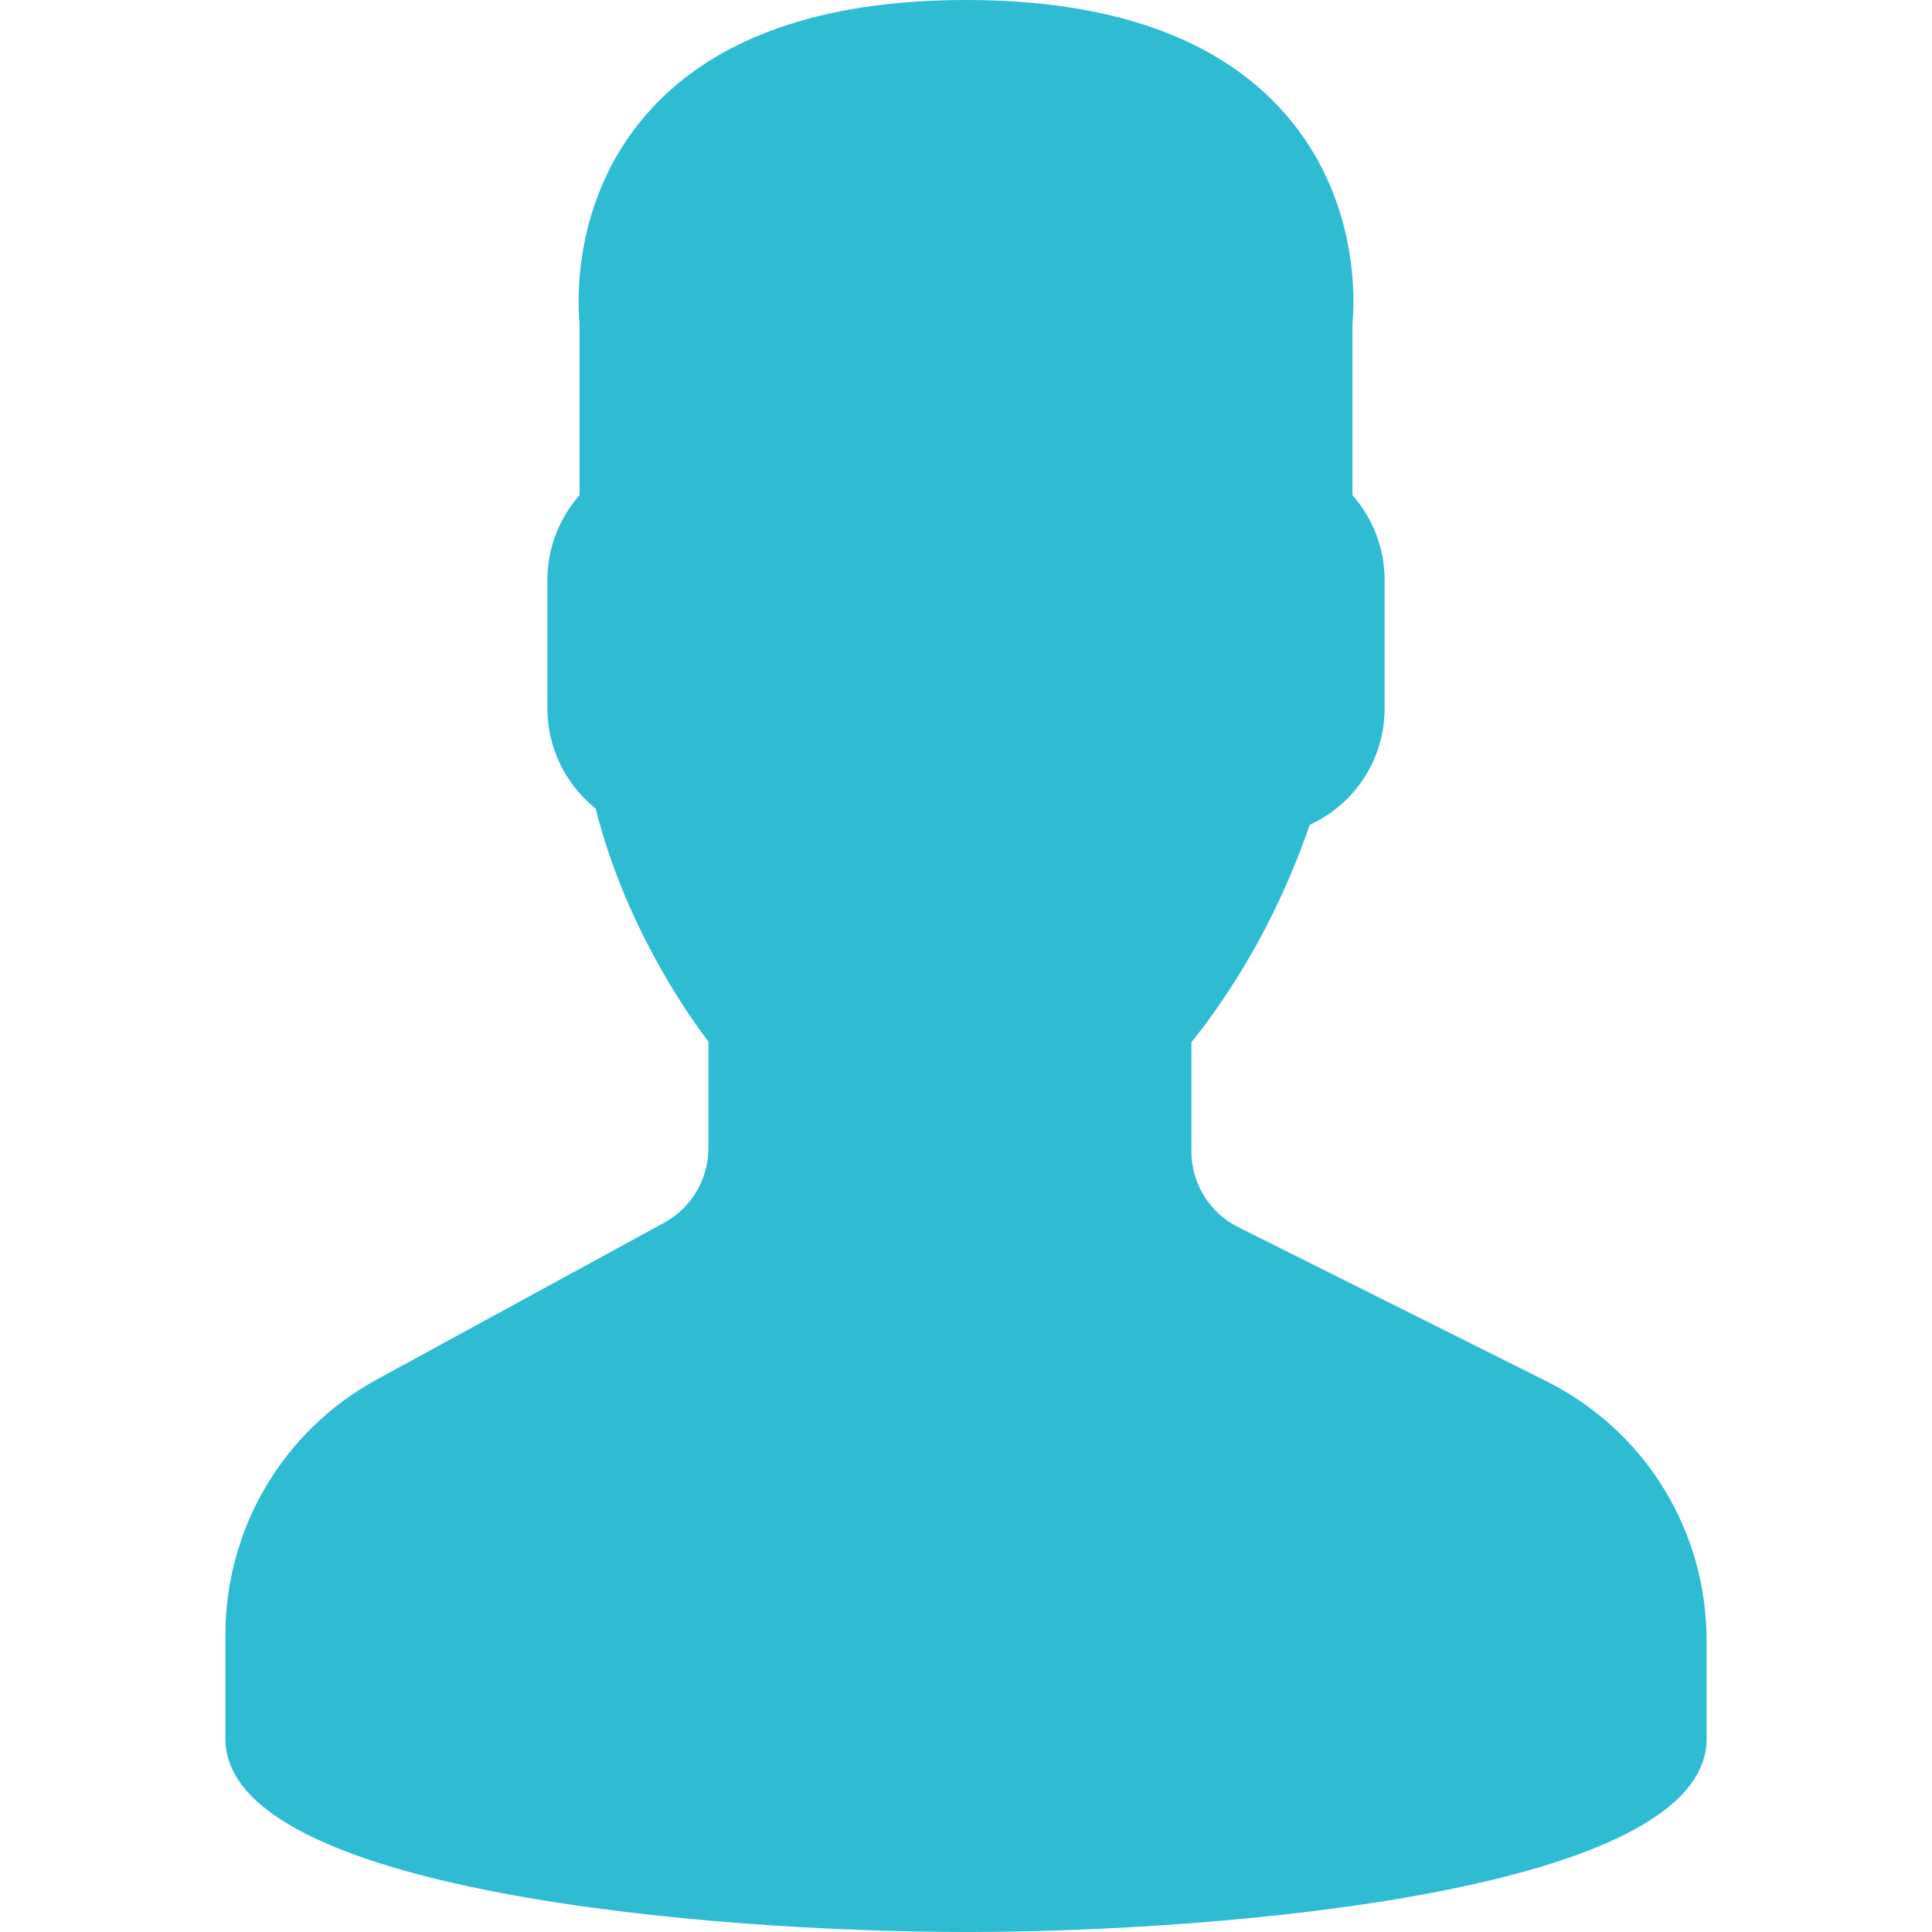
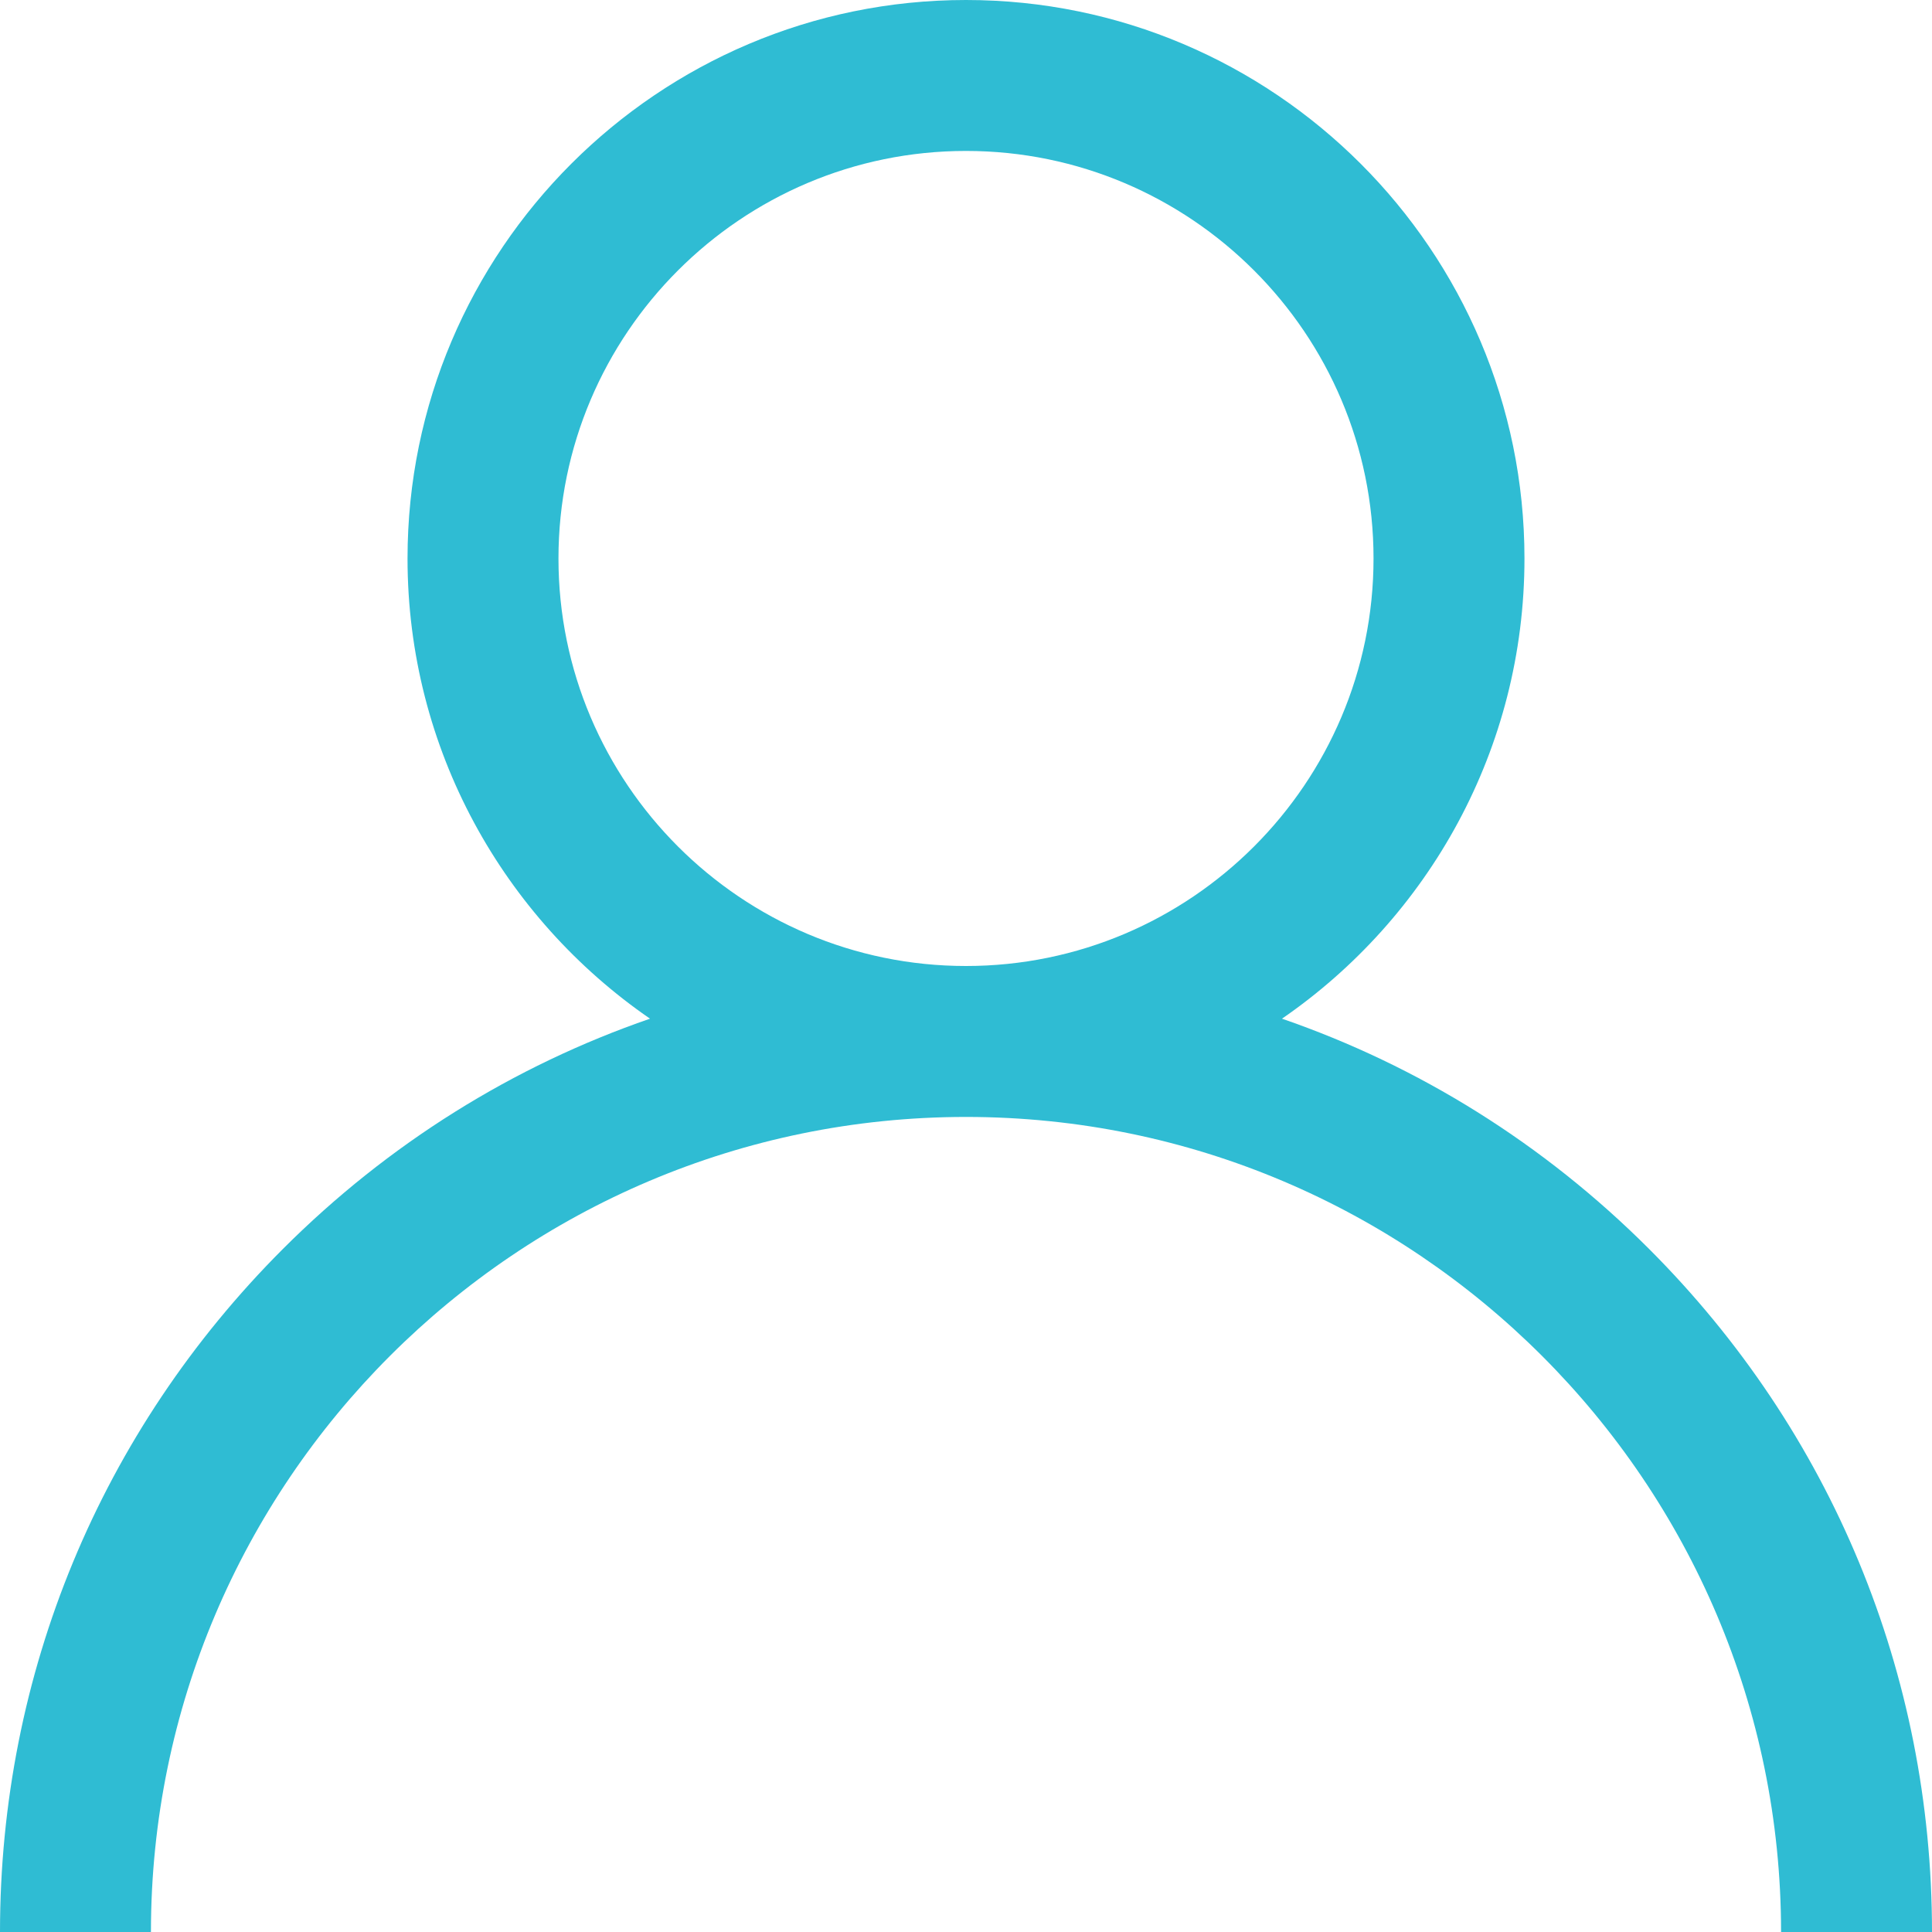
- <svg xmlns="http://www.w3.org/2000/svg" version="1.1" id="Capa_1" x="0px" y="0px" viewBox="0 0 60 60" style="enable-background:new 0 0 60 60;" xml:space="preserve" width="512px" height="512px">
+ <svg xmlns="http://www.w3.org/2000/svg" version="1.1" id="Capa_1" x="0px" y="0px" viewBox="0 0 512 512" style="enable-background:new 0 0 512 512;" xml:space="preserve" width="512px" height="512px" class="hovered-paths">
  <g>
-     <path d="M48.014,42.889l-9.553-4.776C37.56,37.662,37,36.756,37,35.748v-3.381c0.229-0.28,0.47-0.599,0.719-0.951  c1.239-1.75,2.232-3.698,2.954-5.799C42.084,24.97,43,23.575,43,22v-4c0-0.963-0.36-1.896-1-2.625v-5.319  c0.056-0.55,0.276-3.824-2.092-6.525C37.854,1.188,34.521,0,30,0s-7.854,1.188-9.908,3.53C17.724,6.231,17.944,9.506,18,10.056  v5.319c-0.64,0.729-1,1.662-1,2.625v4c0,1.217,0.553,2.352,1.497,3.109c0.916,3.627,2.833,6.36,3.503,7.237v3.309  c0,0.968-0.528,1.856-1.377,2.32l-8.921,4.866C8.801,44.424,7,47.458,7,50.762V54c0,4.746,15.045,6,23,6s23-1.254,23-6v-3.043  C53,47.519,51.089,44.427,48.014,42.889z" data-original="#000000" class="active-path" data-old_color="#000000" fill="#2FBCD3" />
+     <g>
+       <g>
+         <path d="M437.02,330.98c-27.883-27.882-61.071-48.523-97.281-61.018C378.521,243.251,404,198.548,404,148    C404,66.393,337.607,0,256,0S108,66.393,108,148c0,50.548,25.479,95.251,64.262,121.962    c-36.21,12.495-69.398,33.136-97.281,61.018C26.629,379.333,0,443.62,0,512h40c0-119.103,96.897-216,216-216s216,96.897,216,216    h40C512,443.62,485.371,379.333,437.02,330.98z M256,256c-59.551,0-108-48.448-108-108S196.449,40,256,40    c59.551,0,108,48.448,108,108S315.551,256,256,256z" class="hovered-path active-path" fill="#2FBCD3" />
+       </g>
+     </g>
  </g>
</svg>
